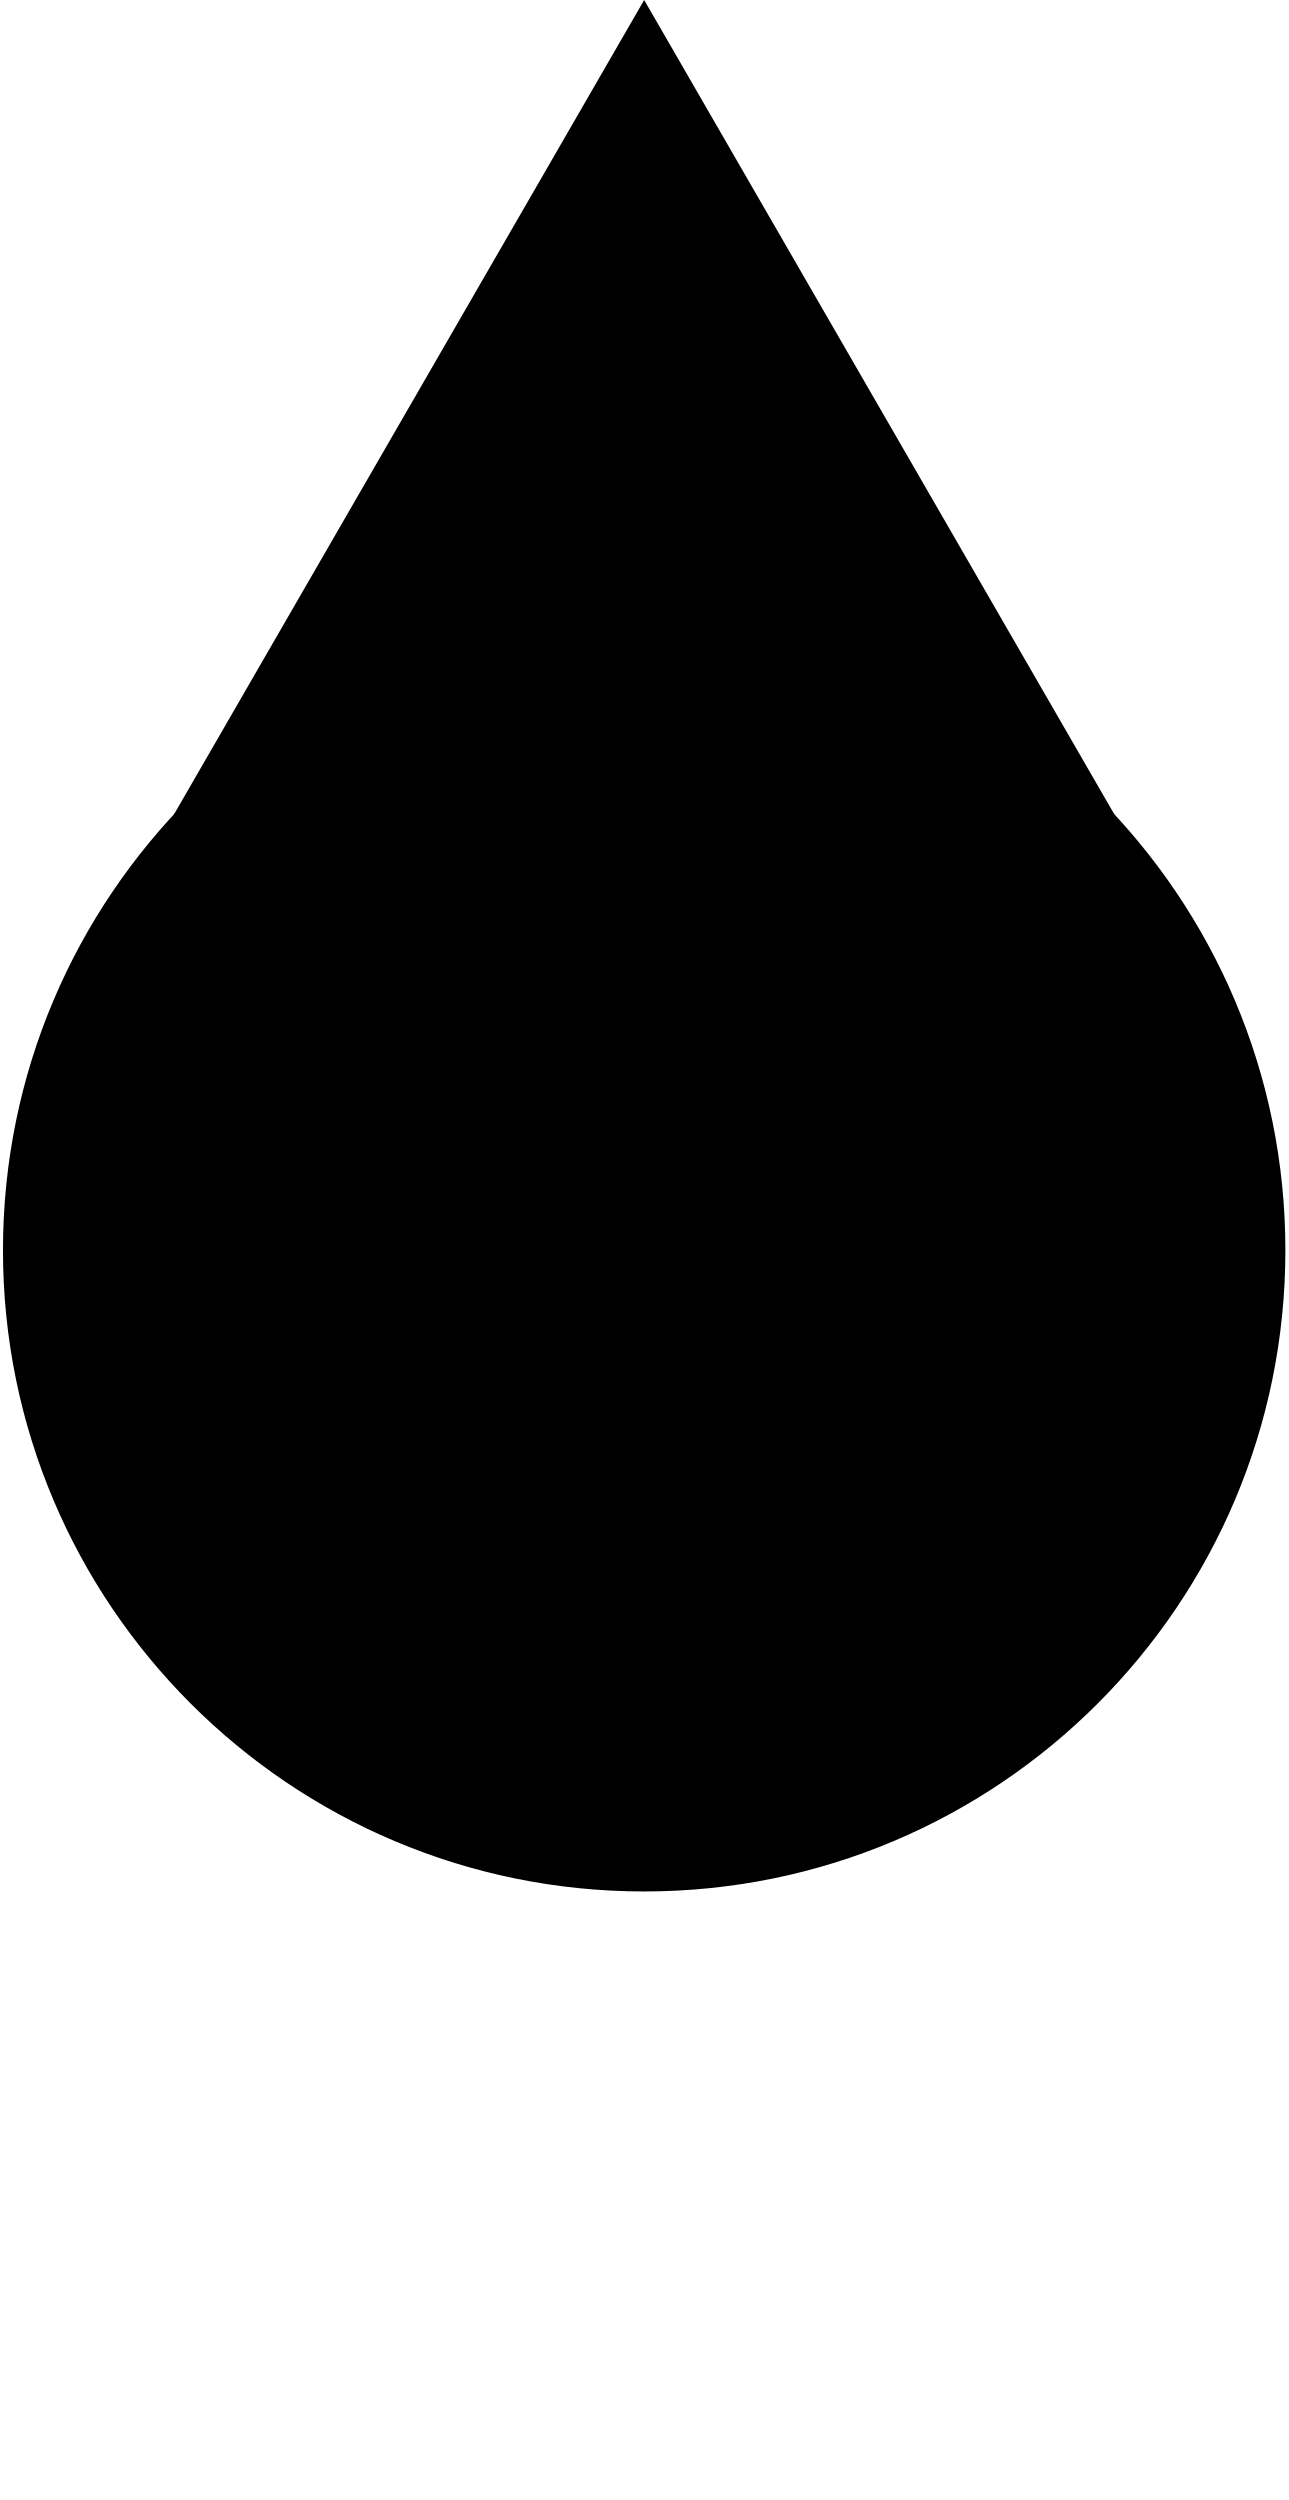
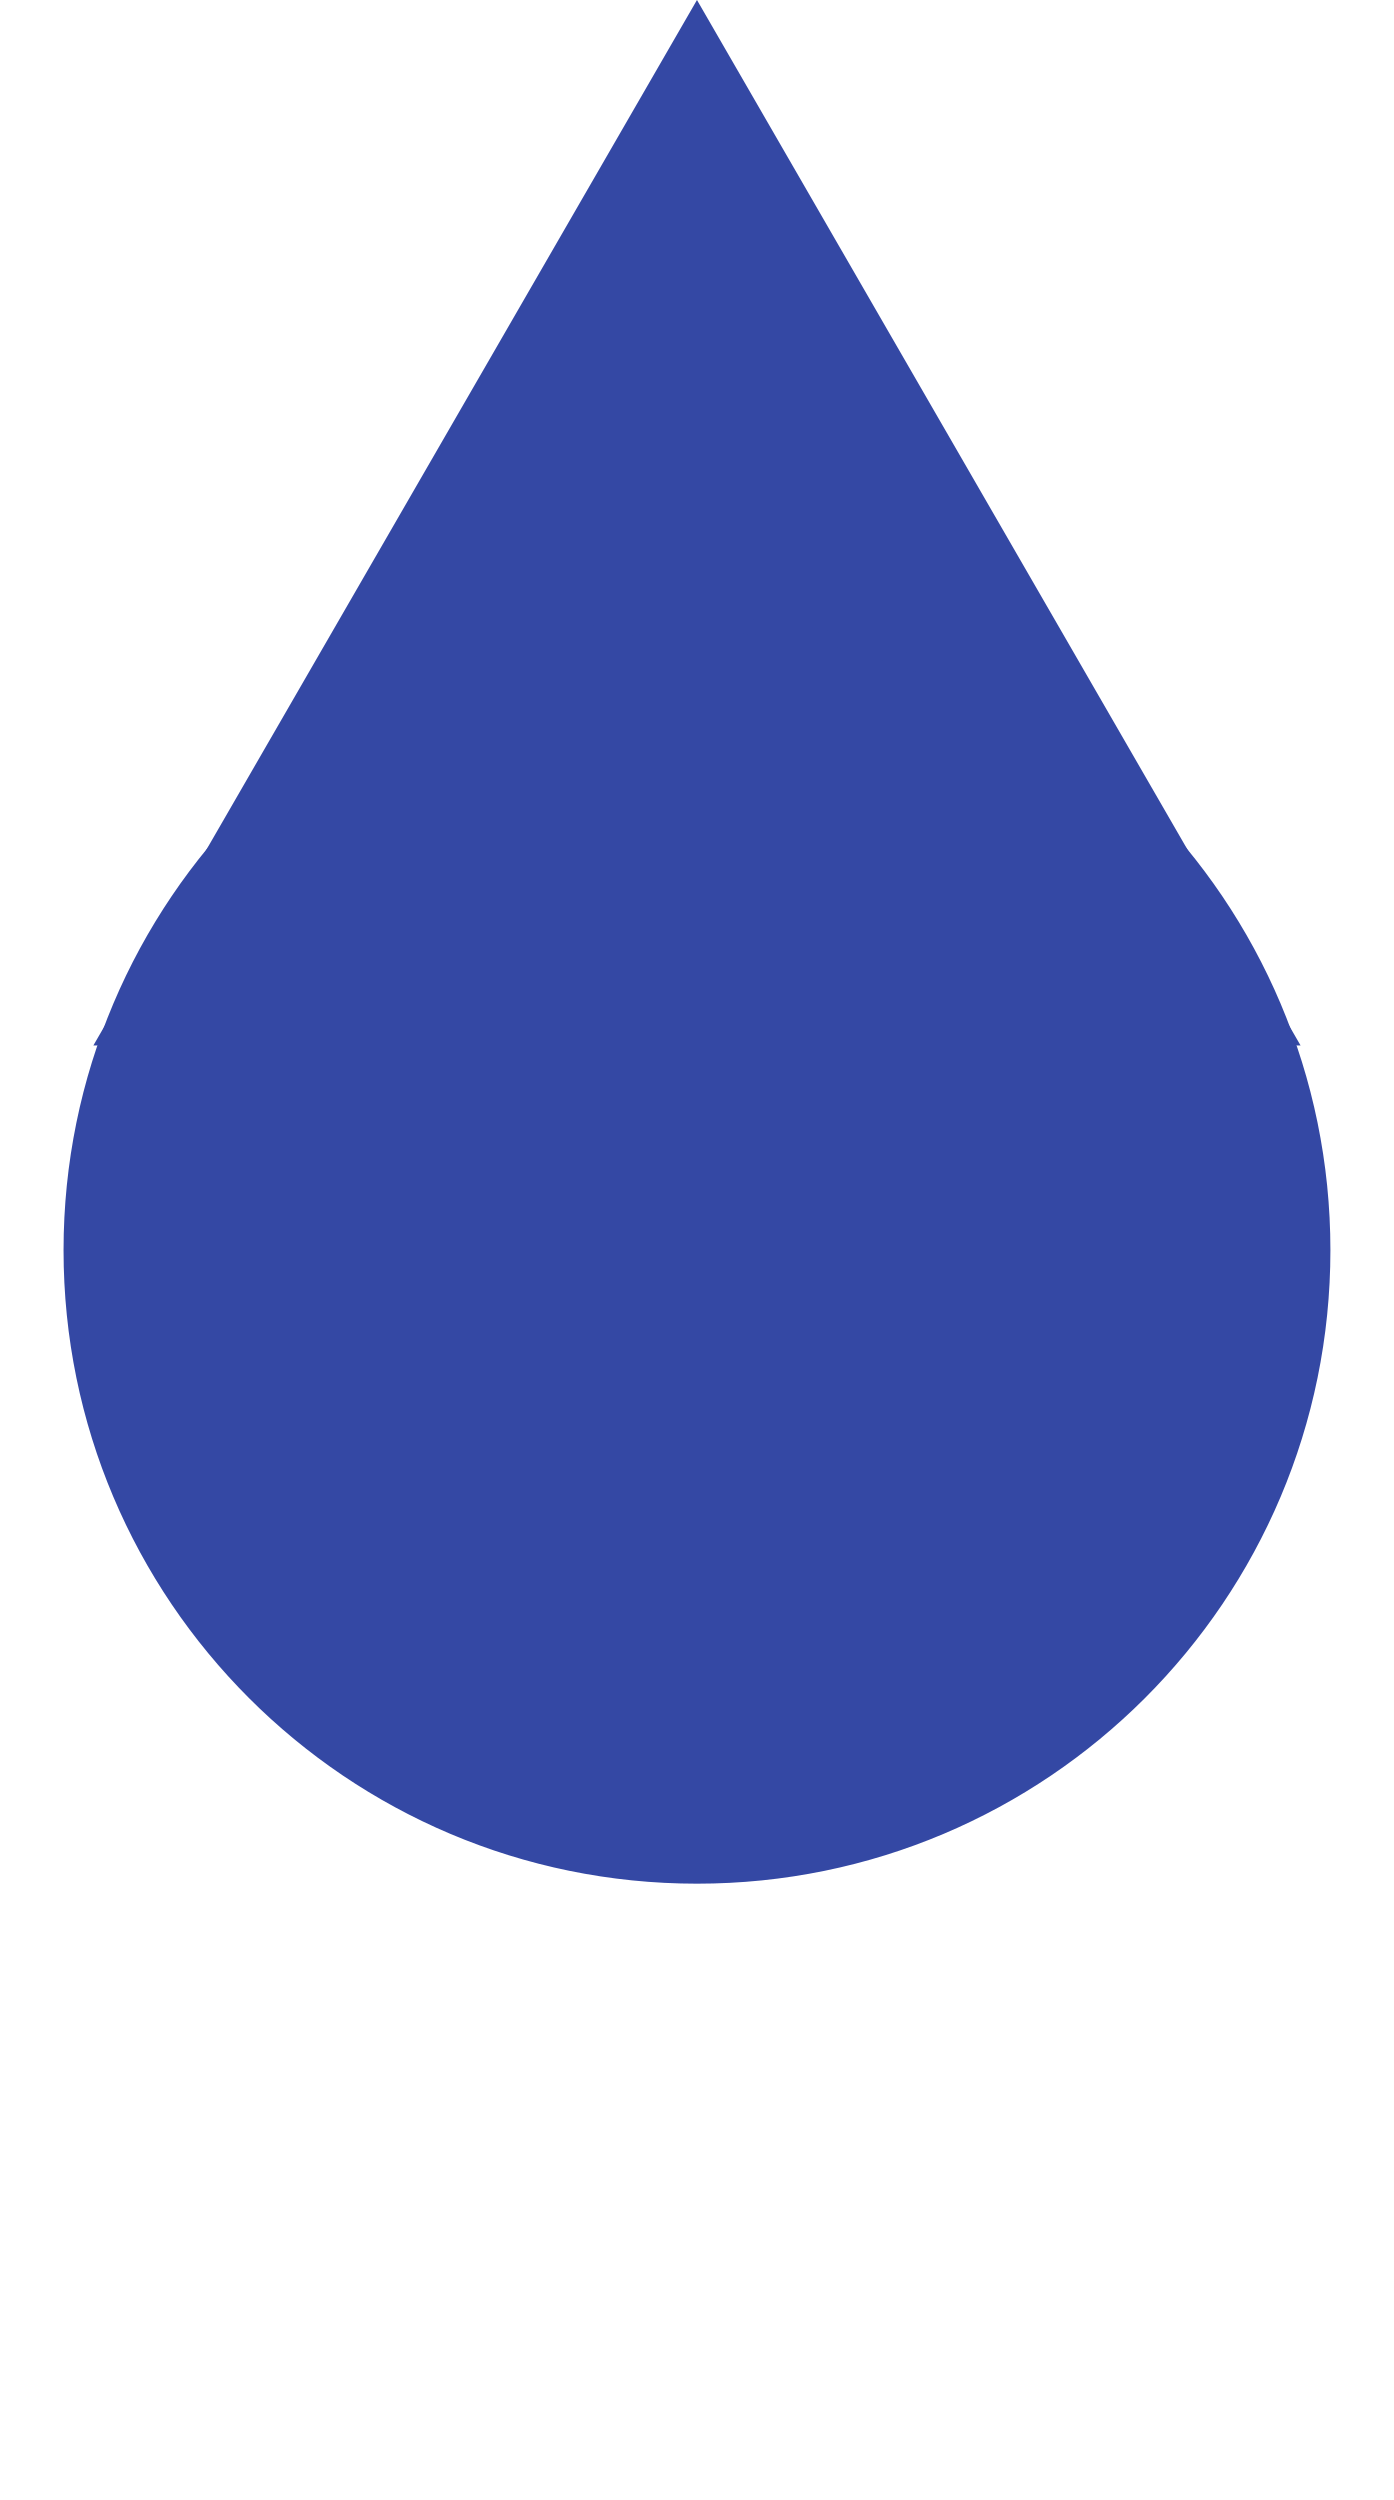
- <svg xmlns="http://www.w3.org/2000/svg" width="84" height="163" viewBox="0 0 84 163" fill="none">
-   <path d="M42 0L81.837 69H2.163L42 0Z" fill="black" />
-   <rect x="0.694" y="40.21" width="82.613" height="82.613" rx="41.306" fill="black" />
-   <rect x="0.694" y="40.21" width="82.613" height="82.613" rx="41.306" stroke="black" />
+ <svg xmlns="http://www.w3.org/2000/svg" width="92" height="165" viewBox="0 0 92 165" fill="none">
+   <path d="M46 0L85.837 69H6.163L46 0Z" fill="#3448A4" />
+   <rect x="4.694" y="41.21" width="82.613" height="82.613" rx="41.306" fill="#3448A4" />
+   <rect x="4.694" y="41.21" width="82.613" height="82.613" rx="41.306" stroke="#3448A4" />
</svg>
